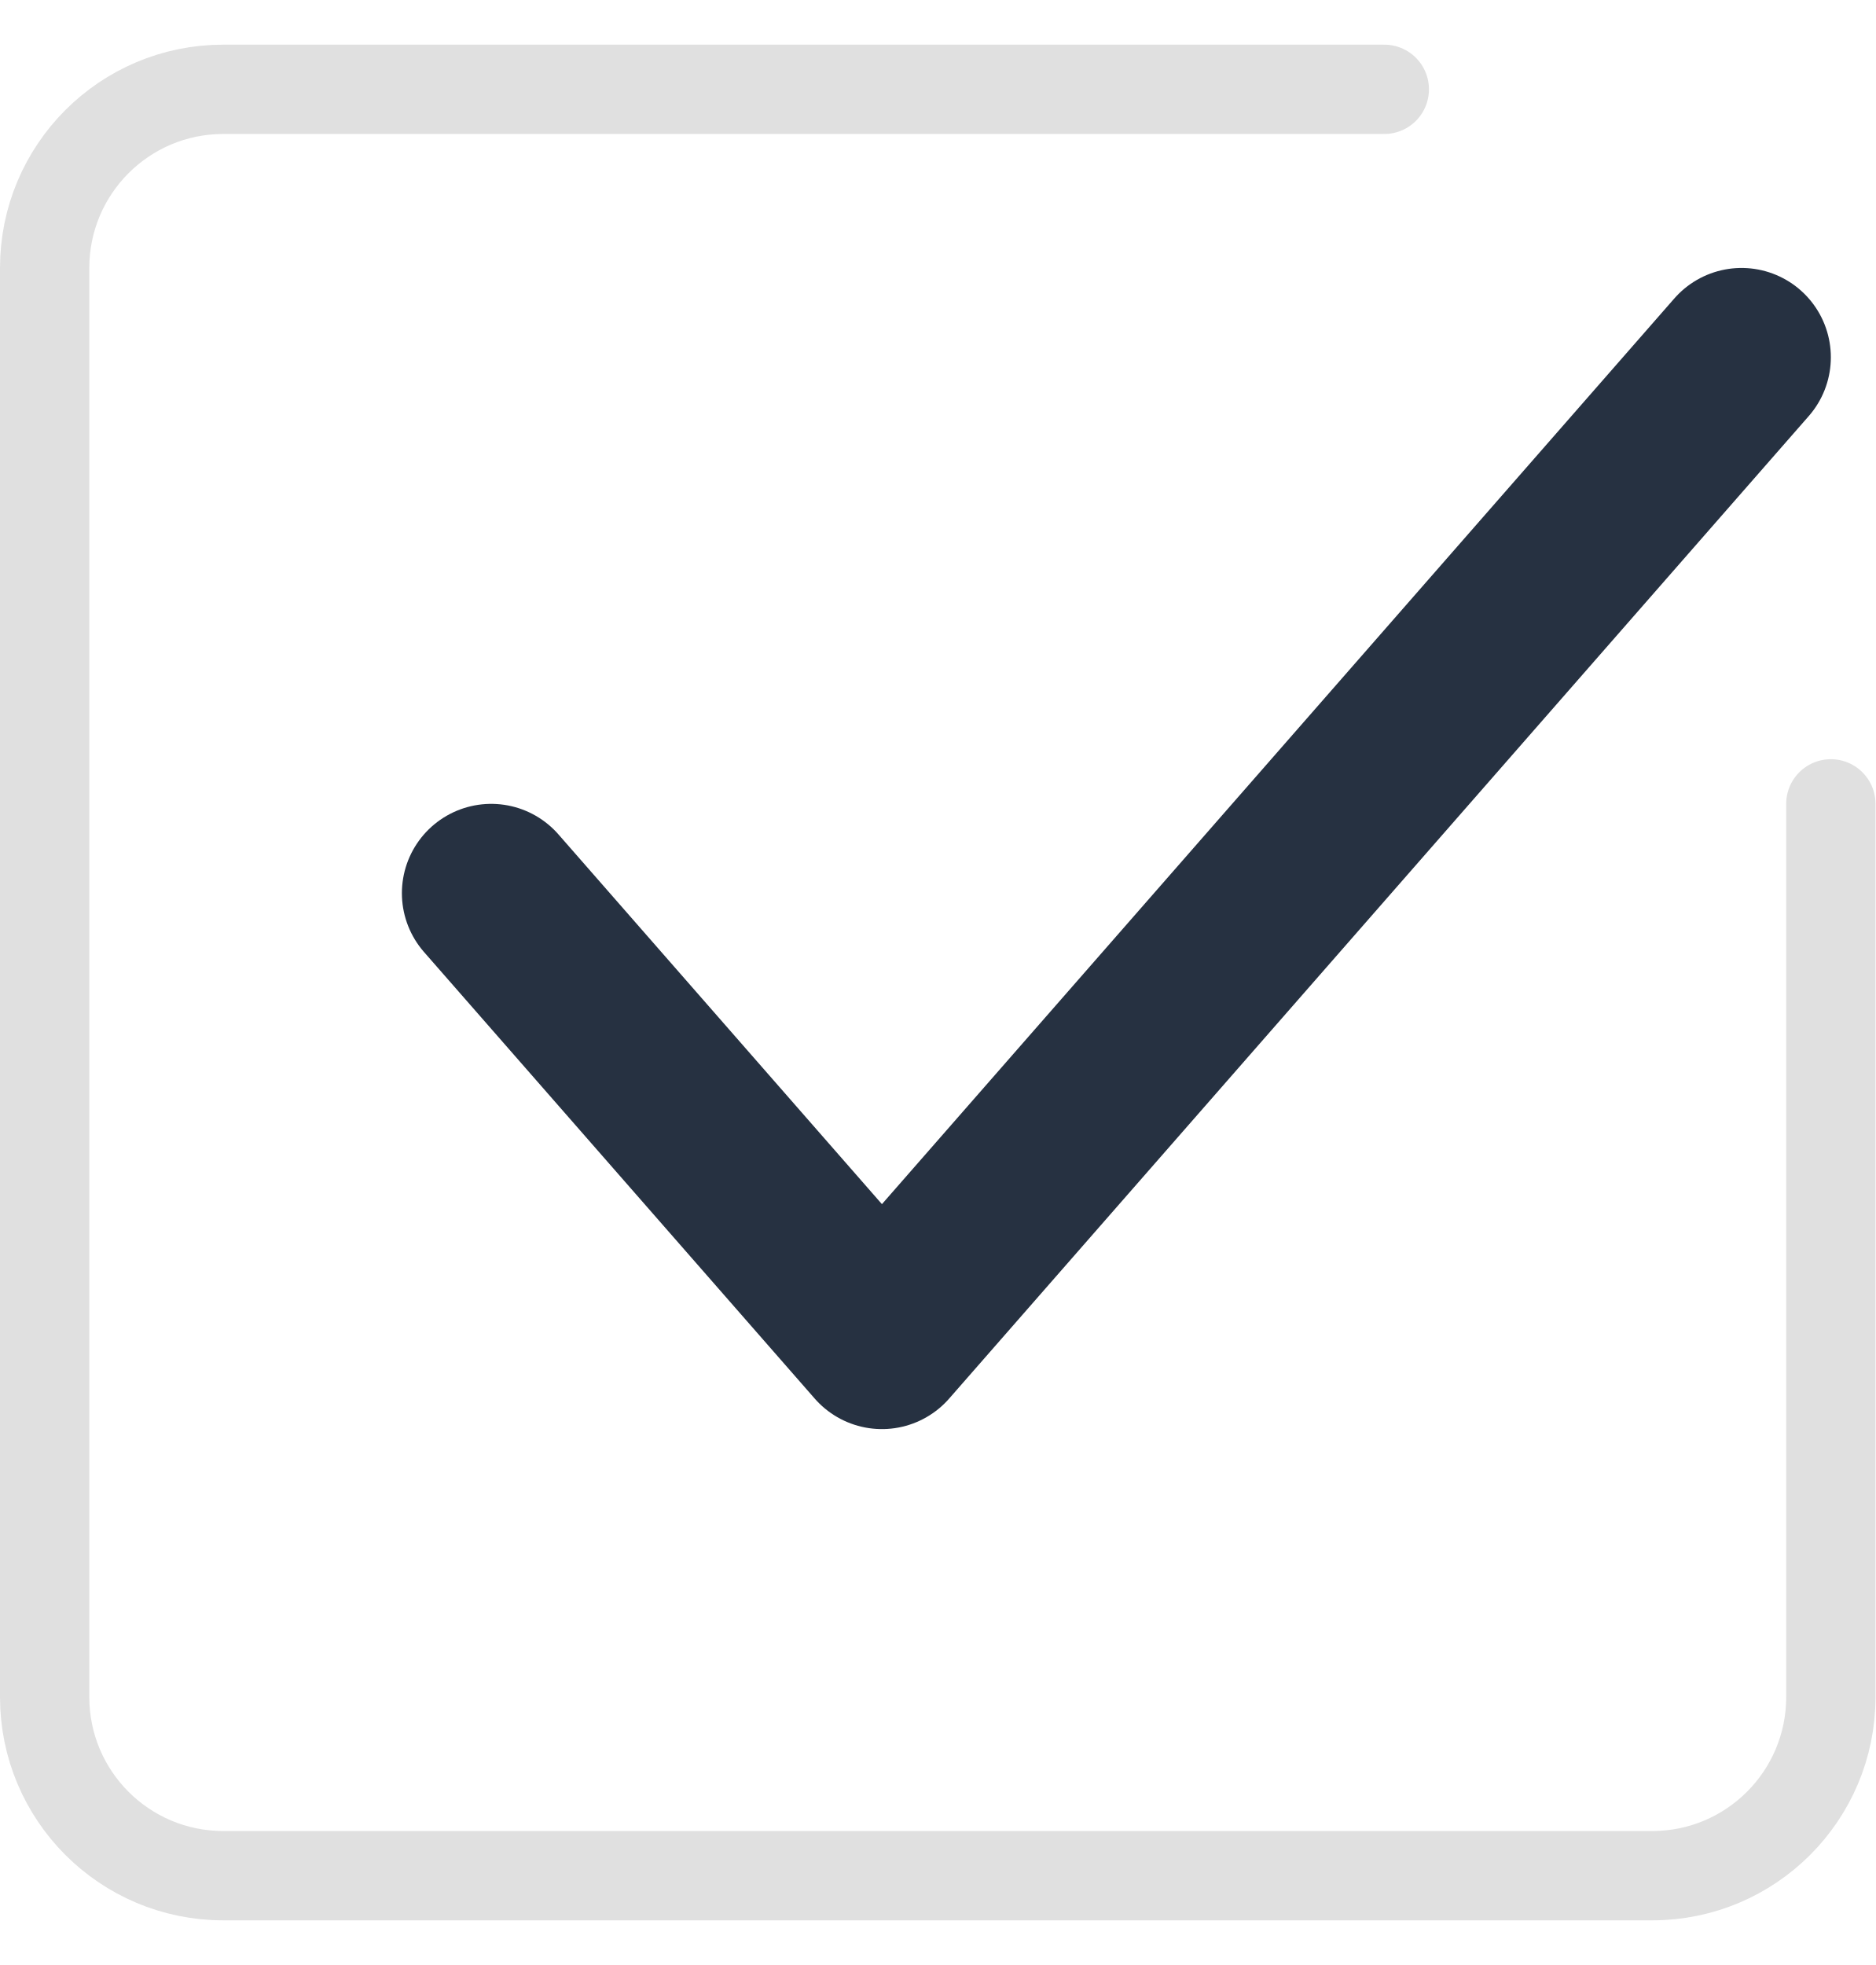
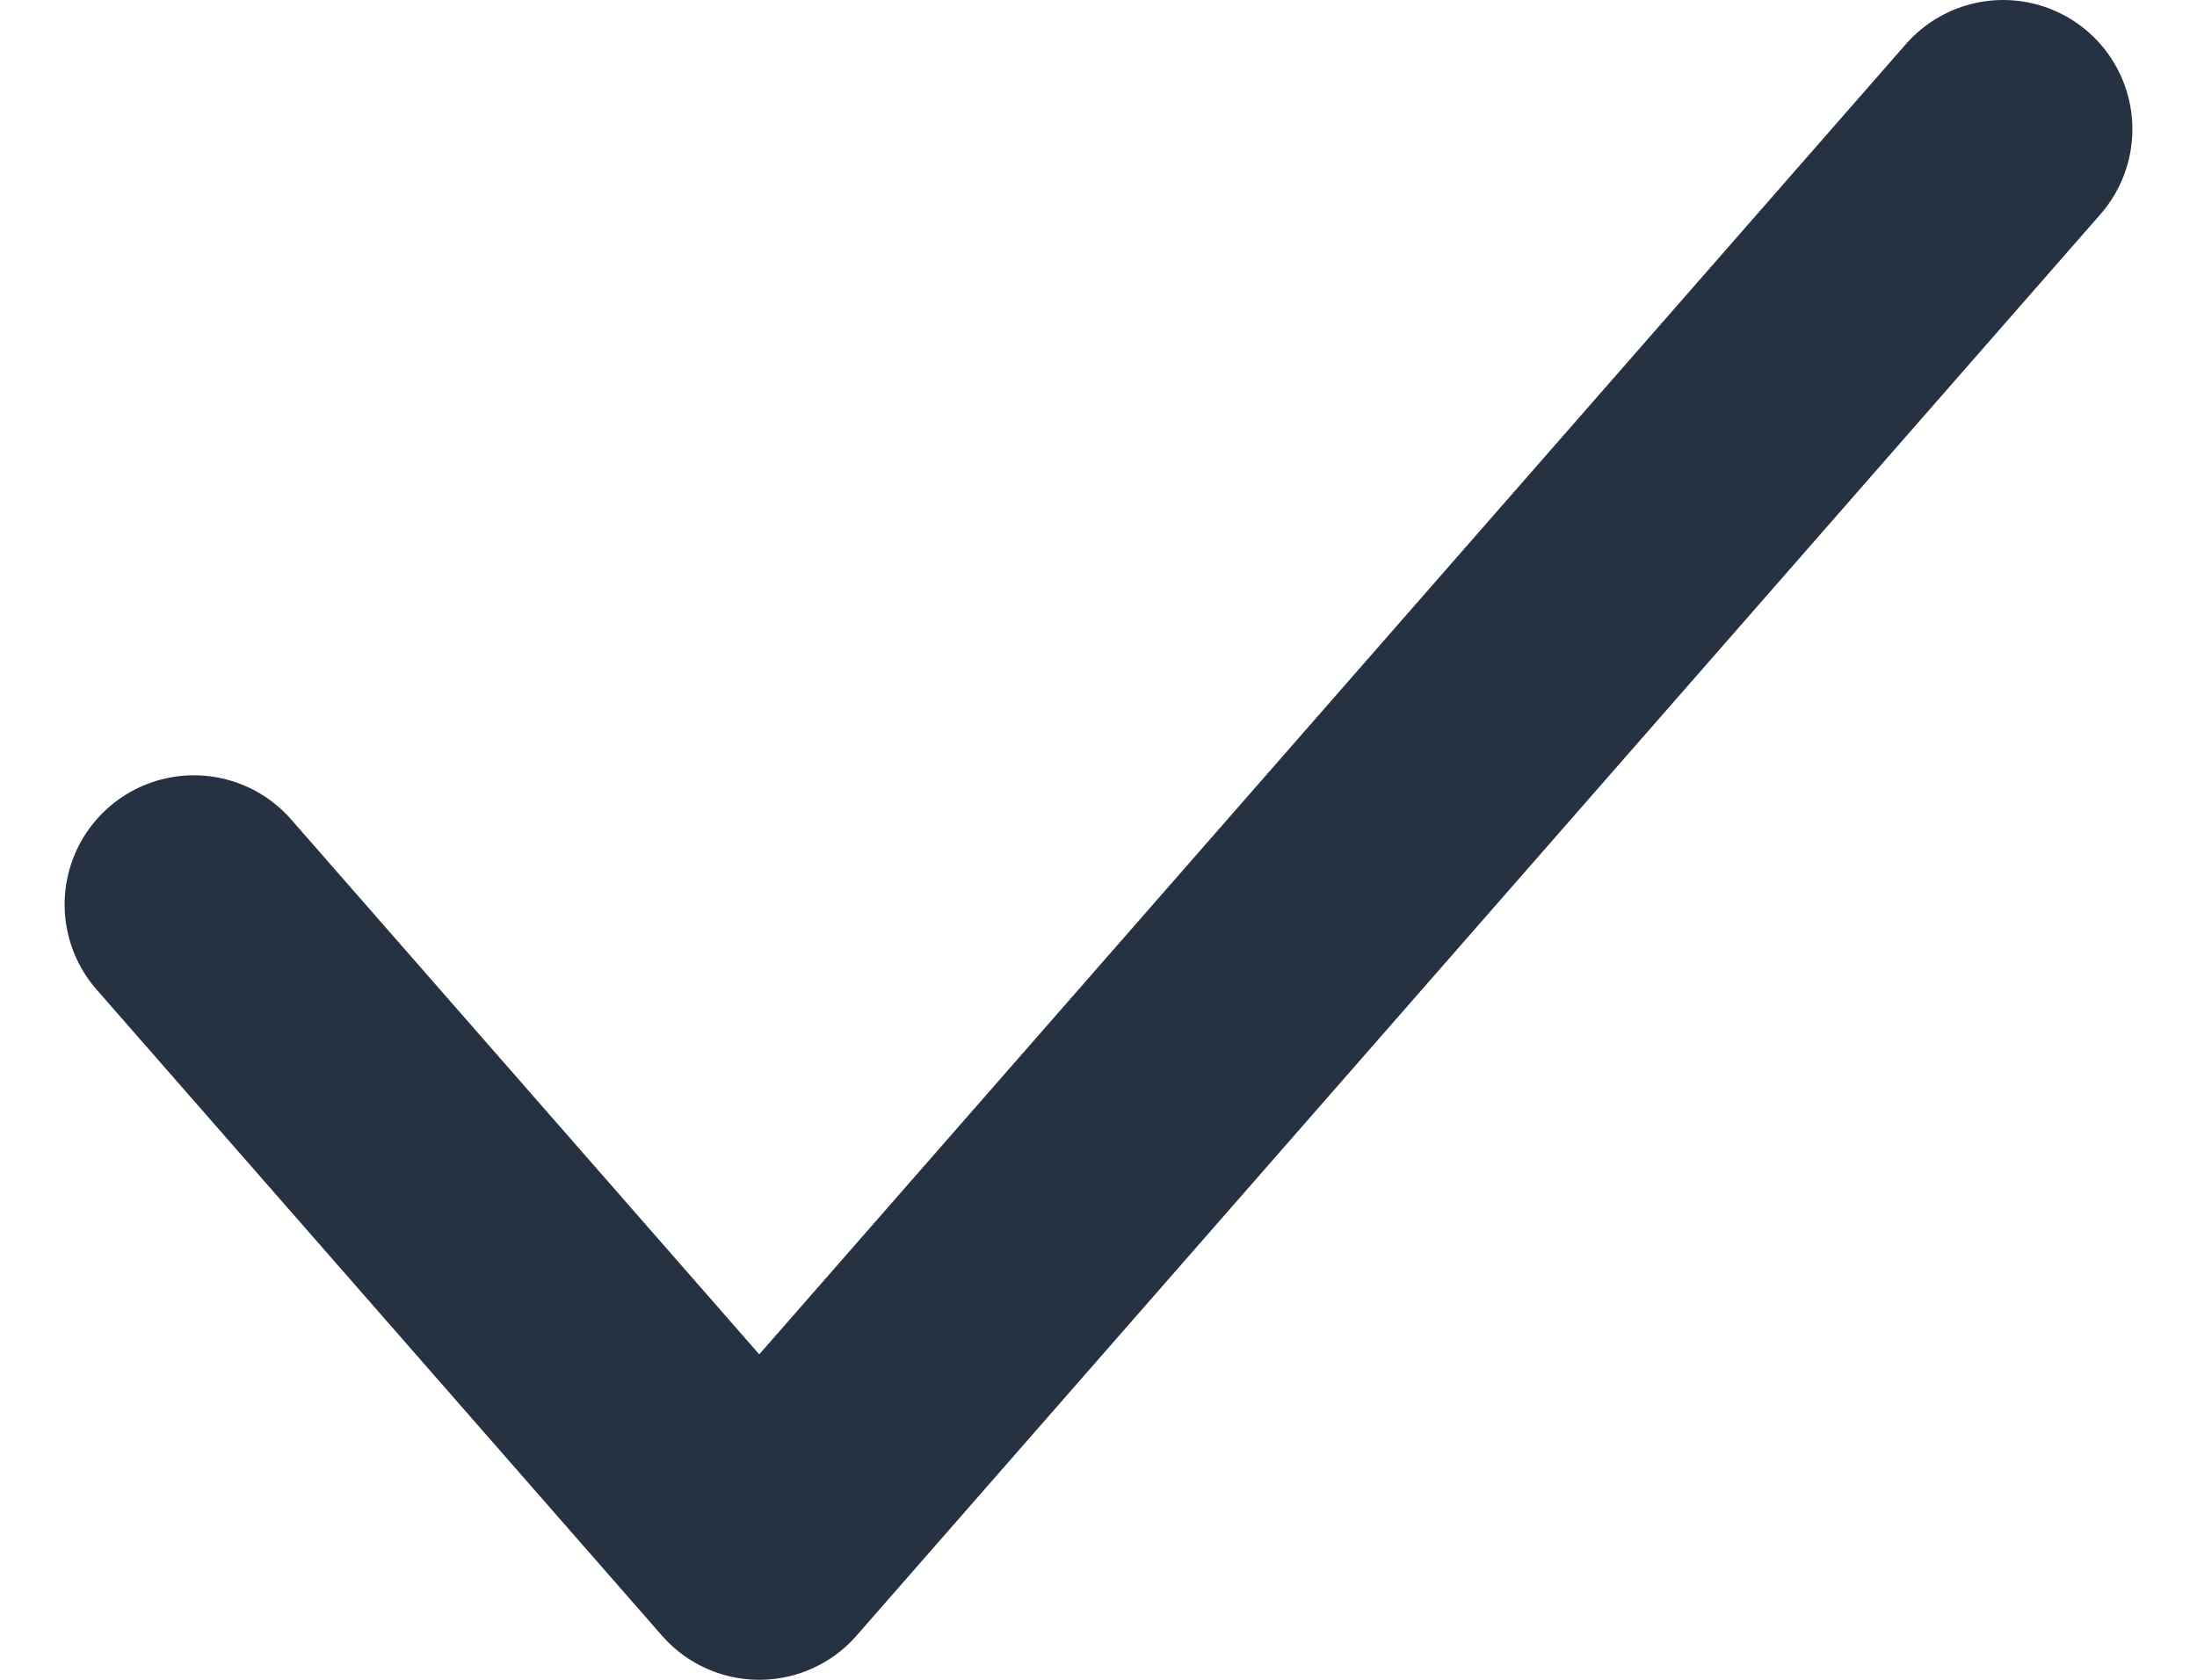
- <svg xmlns="http://www.w3.org/2000/svg" width="21" height="22" viewBox="0 0 21 22" fill="none">
-   <path d="M15.5 1H2.5C1.395 1 0.5 1.895 0.5 3V19C0.5 20.105 1.395 21 2.5 21H18.5C19.605 21 20.5 20.105 20.5 19V9" stroke="#E0E0E0" stroke-linecap="round" stroke-linejoin="round" />
-   <path d="M19.5 4L9.875 15L5.5 10" stroke="#263141" stroke-width="2" stroke-linecap="round" stroke-linejoin="round" />
+ <svg xmlns="http://www.w3.org/2000/svg" width="17" height="13" viewBox="0 0 17 13" fill="none">
+   <path d="M15.5 1L5.875 12L1.5 7" stroke="#263141" stroke-width="2" stroke-linecap="round" stroke-linejoin="round" />
</svg>
